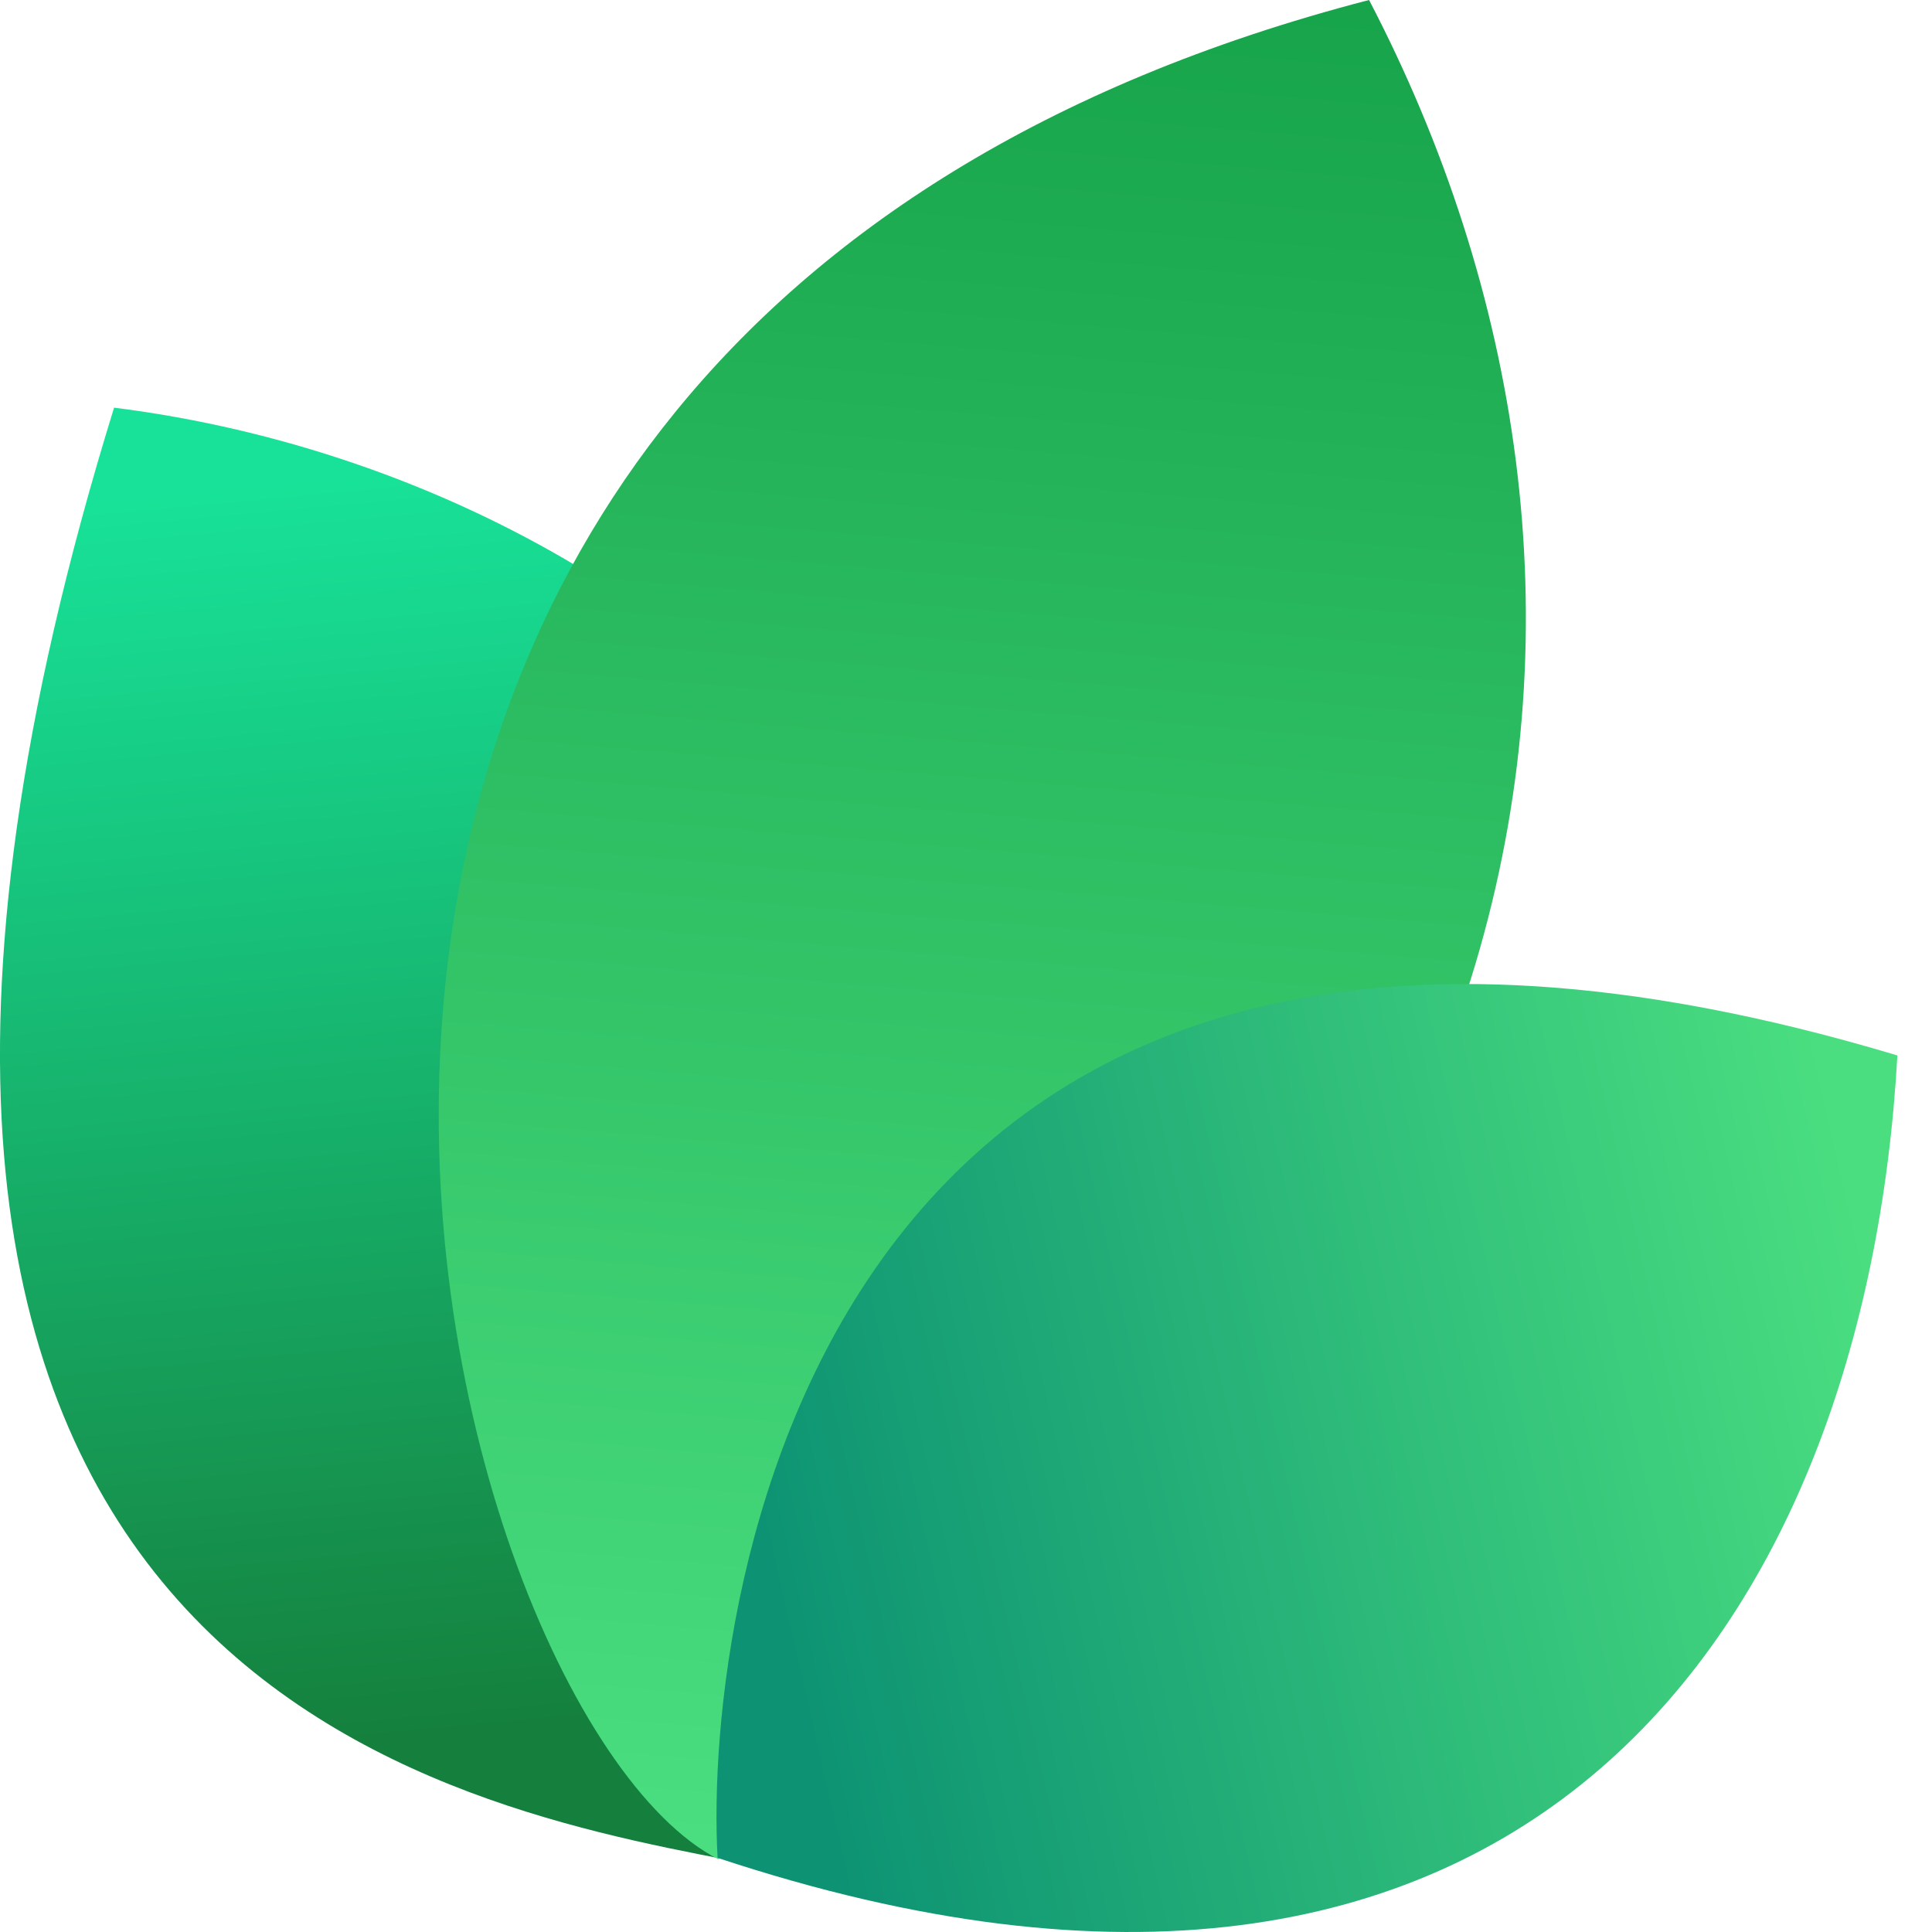
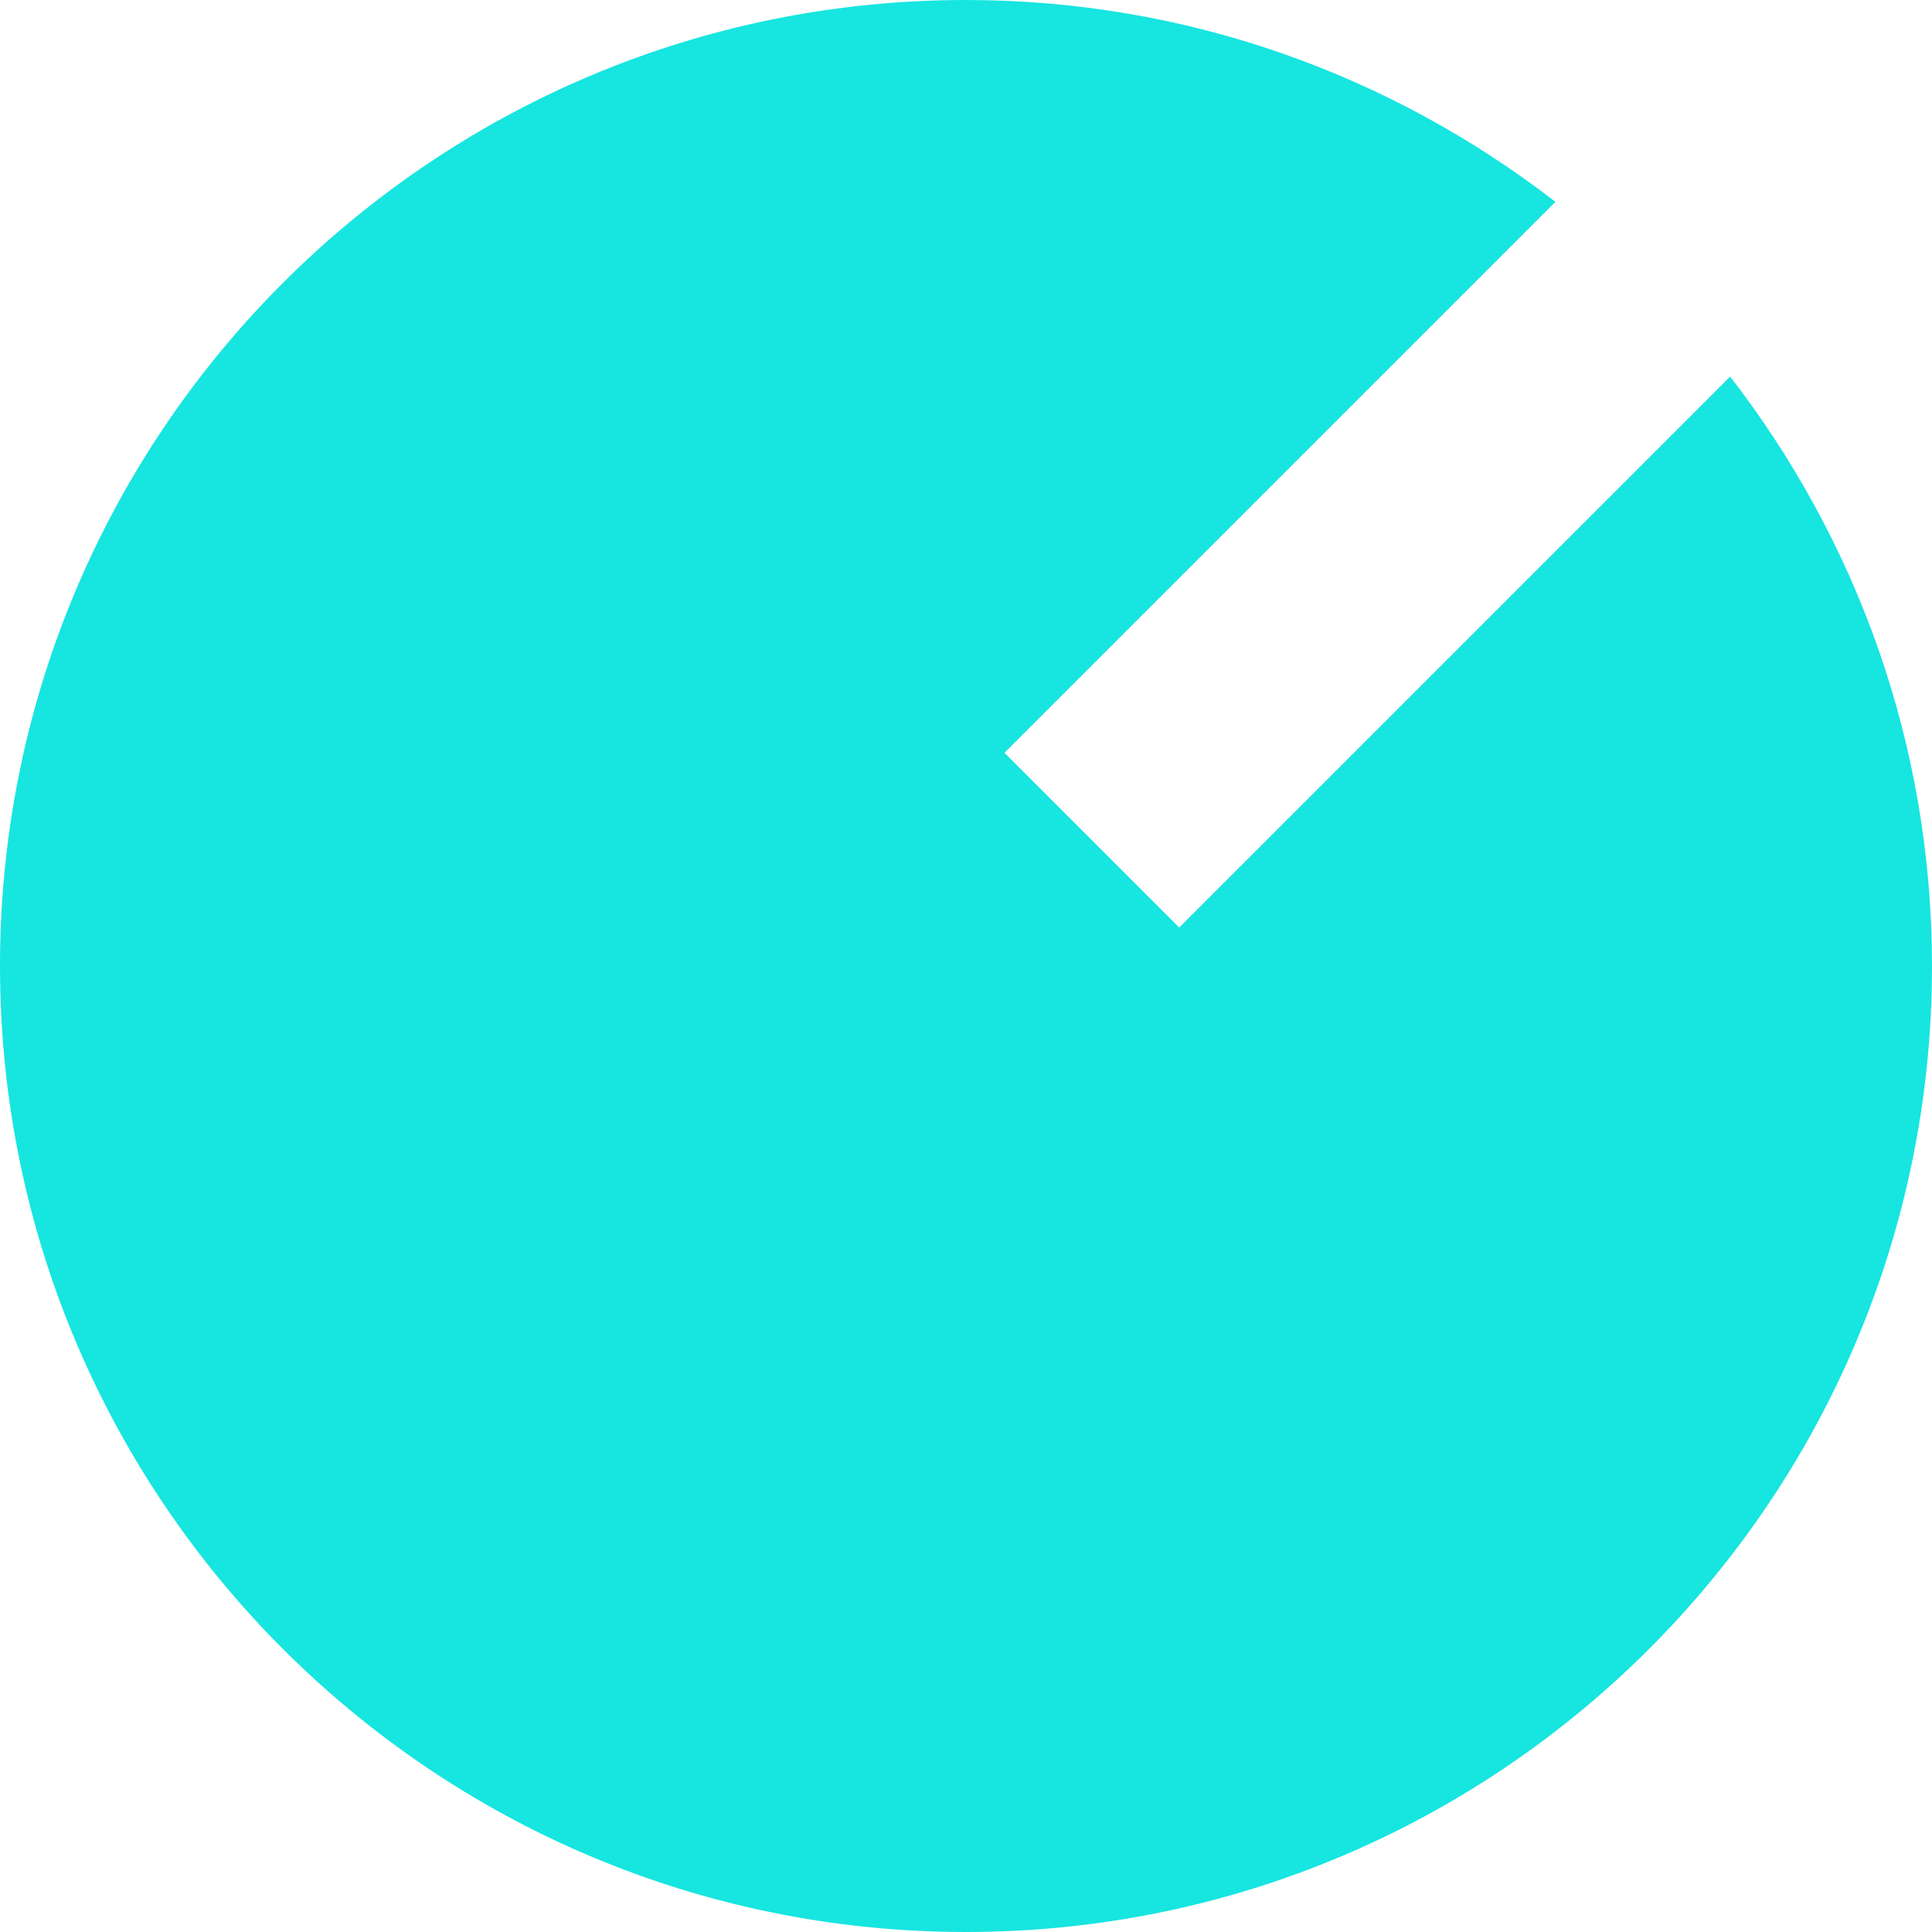
- <svg xmlns="http://www.w3.org/2000/svg" width="24" height="24" viewBox="0 0 24 24" fill="none">
-   <path d="M9.061 23.108C5.268 22.377 -3.391 20.627 1.417 5.064C9.634 6.099 16.973 14.064 9.061 23.108Z" fill="url(#paint0_linear_17557_2021)" />
-   <path d="M8.919 23.094C5.276 21.222 0.784 4.209 17.007 0C20.757 7.193 19.621 16.545 8.919 23.094Z" fill="url(#paint1_linear_17557_2021)" />
-   <path d="M8.914 23.079C8.735 19.882 10.159 9.085 23.57 13.111C23.181 20.123 18.984 26.418 8.914 23.079Z" fill="url(#paint2_linear_17557_2021)" />
+ <svg xmlns="http://www.w3.org/2000/svg" id="_레이어_2" data-name="레이어 2" viewBox="0 0 52.74 52.73">
  <defs>
-     <linearGradient id="paint0_linear_17557_2021" x1="3.776" y1="5.916" x2="5.232" y2="21.559" gradientUnits="userSpaceOnUse">
-       <stop stop-color="#18E299" />
-       <stop offset="1" stop-color="#15803D" />
-     </linearGradient>
-     <linearGradient id="paint1_linear_17557_2021" x1="12.171" y1="-0.718" x2="10.19" y2="22.983" gradientUnits="userSpaceOnUse">
-       <stop stop-color="#16A34A" />
-       <stop offset="1" stop-color="#4ADE80" />
-     </linearGradient>
-     <linearGradient id="paint2_linear_17557_2021" x1="23.133" y1="15.353" x2="9.338" y2="18.52" gradientUnits="userSpaceOnUse">
-       <stop stop-color="#4ADE80" />
-       <stop offset="1" stop-color="#0D9373" />
-     </linearGradient>
+     <style>
+       .cls-1 {
+         fill: #17e5e0;
+       }
+     </style>
  </defs>
+   <g id="Work">
+     <path class="cls-1" d="M26.37,0c6.07,0,11.64,2.07,16.09,5.51l-15.04,15.04,4.77,4.77,15.04-15.04c3.44,4.45,5.51,10.02,5.51,16.09,0,14.56-11.81,26.37-26.37,26.37S0,40.93,0,26.37,11.8,0,26.37,0Z" />
+   </g>
</svg>
